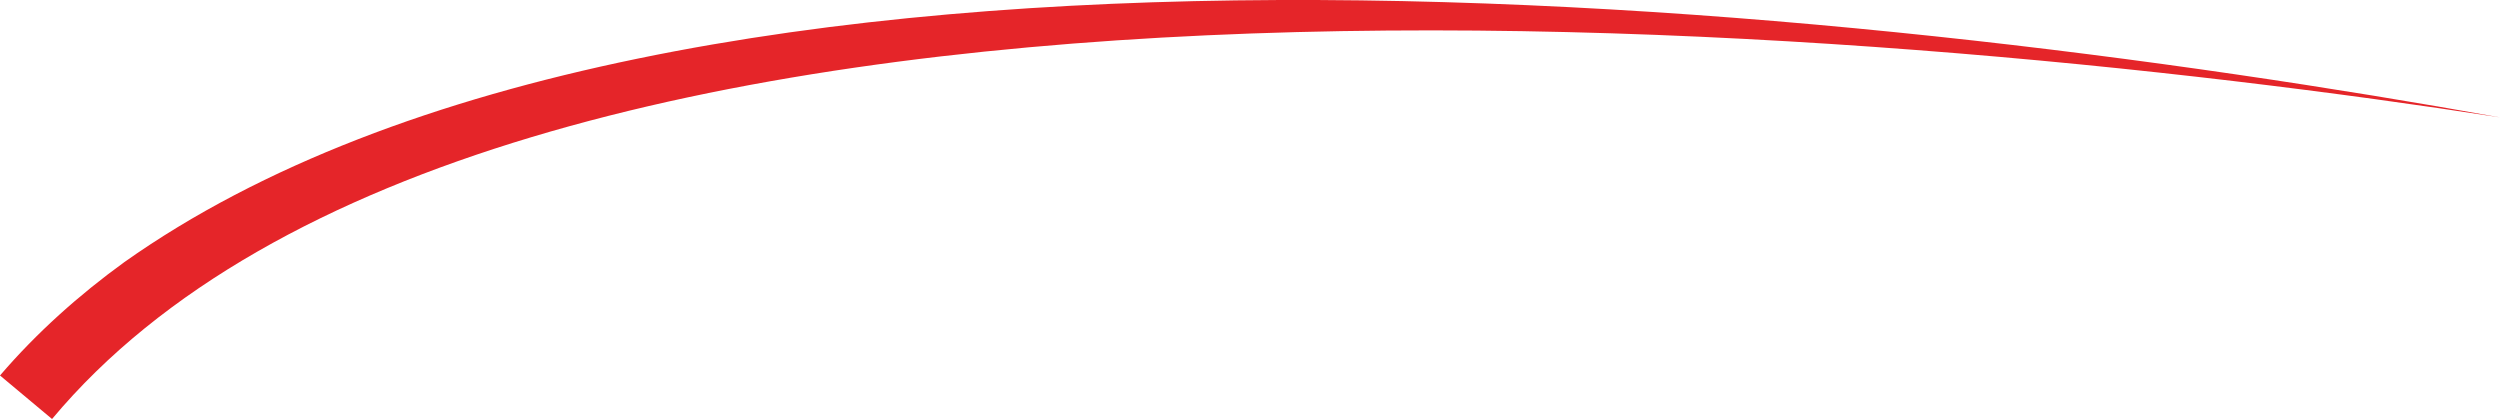
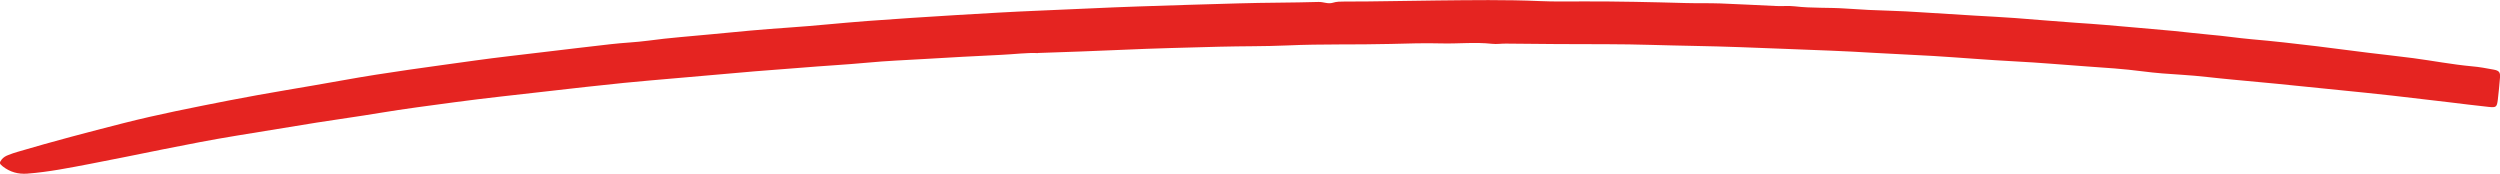
- <svg xmlns="http://www.w3.org/2000/svg" id="Capa_2" data-name="Capa 2" viewBox="0 0 372.25 62.39">
+ <svg xmlns="http://www.w3.org/2000/svg" id="Capa_2" data-name="Capa 2" viewBox="0 0 370.9 25.74">
  <defs>
    <style>
      .cls-1 {
-         fill: #e52529;
+         fill: #e52421;
        stroke-width: 0px;
      }
    </style>
  </defs>
  <g id="Capa_1-2" data-name="Capa 1">
-     <path class="cls-1" d="M372.25,17.48C279.38,3.08,72.99-15.68,7.75,62.39c0,0-7.75-6.48-7.75-6.48,5.49-6.4,11.78-12,18.5-16.87C100.59-19.05,276.27.22,372.25,17.48h0Z" />
+     <path class="cls-1" d="M154,7.86c4.47-.16,8.48-.28,12.49-.47,4.81-.22,9.62-.33,14.43-.46,3.37-.09,6.73-.04,10.09-.19,5.1-.23,10.2-.09,15.3-.22,2.49-.06,4.99-.15,7.47-.08,2.53.07,5.06-.22,7.58.06.68.08,1.37-.04,2.06-.03,5.03.06,10.06.09,15.09.09,4.27,0,8.54.18,12.81.25,4.59.08,9.19.27,13.78.45,4.3.17,8.6.31,12.9.58,2.92.18,5.85.28,8.78.46,4.08.25,8.15.6,12.24.81,3.51.18,7,.49,10.5.74,2.77.19,5.56.37,8.32.73,1.97.26,3.96.4,5.94.52,2.49.15,4.97.49,7.45.71,2.16.19,4.32.4,6.48.61,3.13.31,6.27.63,9.4.95,2.59.26,5.18.52,7.77.81,2.77.31,5.53.64,8.3.97,2.01.24,4.02.5,6.04.71,1.12.12,1.22.03,1.36-1.1.13-1.08.23-2.16.32-3.24.06-.78-.12-1.04-.93-1.19-1.07-.2-2.14-.4-3.22-.49-2.92-.27-5.8-.82-8.7-1.21-2.22-.29-4.45-.53-6.67-.8-2.55-.32-5.1-.66-7.65-.97-3.23-.39-6.46-.76-9.71-1.04-2.05-.18-4.09-.5-6.15-.67-1.76-.15-3.52-.38-5.28-.55-1.87-.18-3.75-.34-5.62-.5-2.99-.27-5.98-.53-8.98-.72-2.99-.2-5.98-.48-8.98-.7-1.98-.15-3.97-.24-5.96-.36-2.74-.17-5.49-.35-8.23-.51-1.41-.08-2.82-.18-4.23-.21-2.24-.06-4.49-.17-6.72-.33-2.53-.18-5.07-.03-7.59-.33-.93-.11-1.88,0-2.82-.05-2.75-.12-5.49-.28-8.24-.38-1.74-.06-3.47-.01-5.21-.06-4.99-.14-9.98-.25-14.97-.24-2.2,0-4.41.05-6.61-.05-5.07-.22-10.13-.14-15.2-.09-4.59.04-9.19.17-13.78.16-.58,0-1.16,0-1.72.18-.72.22-1.4-.15-2.13-.12-3.94.12-7.89.09-11.83.21-4.99.14-9.98.29-14.96.46-4.81.16-9.62.42-14.43.61-4.19.17-8.38.42-12.57.67-4.4.27-8.81.55-13.21.88-3.86.29-7.71.71-11.56.97-3.83.26-7.65.61-11.46.99-3.13.31-6.27.52-9.39.95-1.86.25-3.75.31-5.62.53-3.38.38-6.75.79-10.13,1.19-3.3.4-6.61.76-9.91,1.22-6.56.92-13.13,1.76-19.65,2.94-5.63,1.02-11.28,1.89-16.89,2.99-5.25,1.03-10.52,2.06-15.71,3.38-5.22,1.33-10.44,2.7-15.61,4.23-.49.14-.97.3-1.44.49-.37.14-.72.33-.98.66-.38.5-.35.61.15,1.02,1.08.85,2.29,1.18,3.65,1.08,3.15-.24,6.23-.86,9.33-1.45,7.25-1.38,14.46-3,21.75-4.19,3.93-.64,7.85-1.29,11.78-1.92,3.14-.5,6.3-.92,9.44-1.45,3.68-.61,7.37-1.08,11.07-1.58,4.62-.62,9.27-1.11,13.9-1.64,3.74-.43,7.47-.85,11.22-1.23,2.66-.27,5.33-.48,8-.72,3.82-.34,7.64-.68,11.46-1,2.27-.19,4.55-.34,6.82-.53,3.32-.28,6.64-.45,9.95-.76,2.74-.26,5.49-.37,8.23-.53,3.83-.22,7.65-.45,11.48-.62,1.99-.09,3.97-.35,5.51-.26Z" />
  </g>
</svg>
